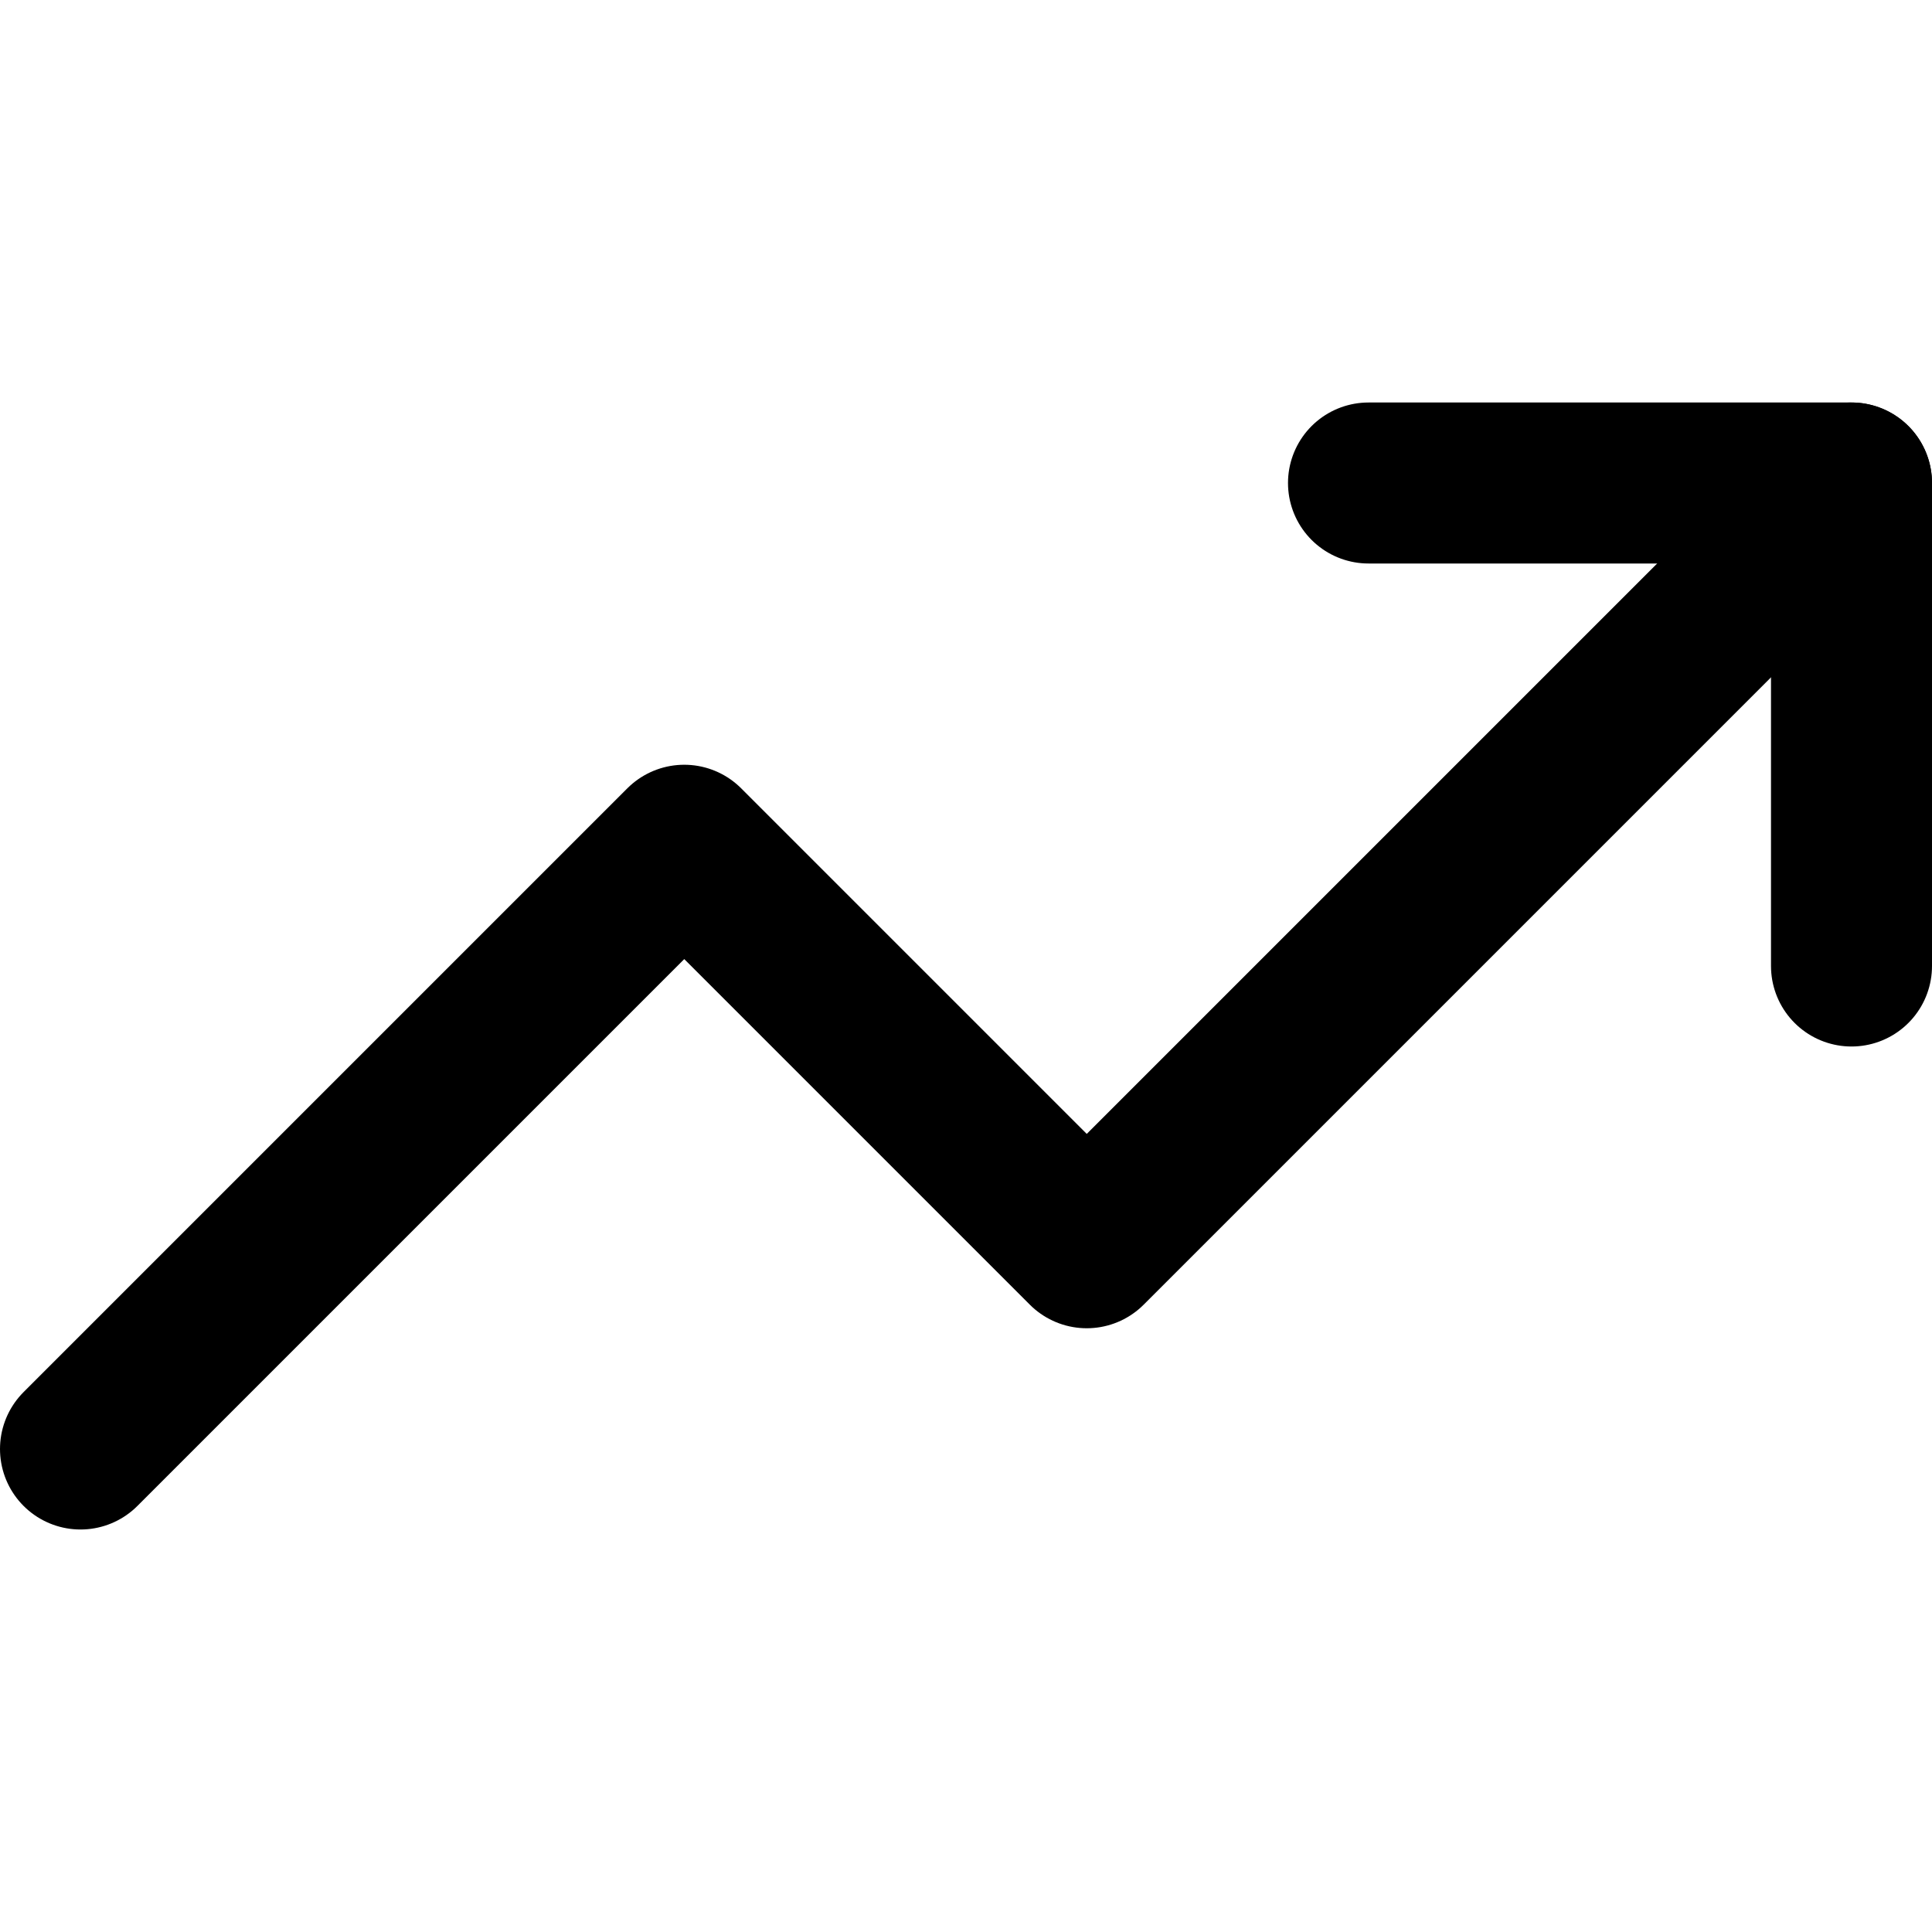
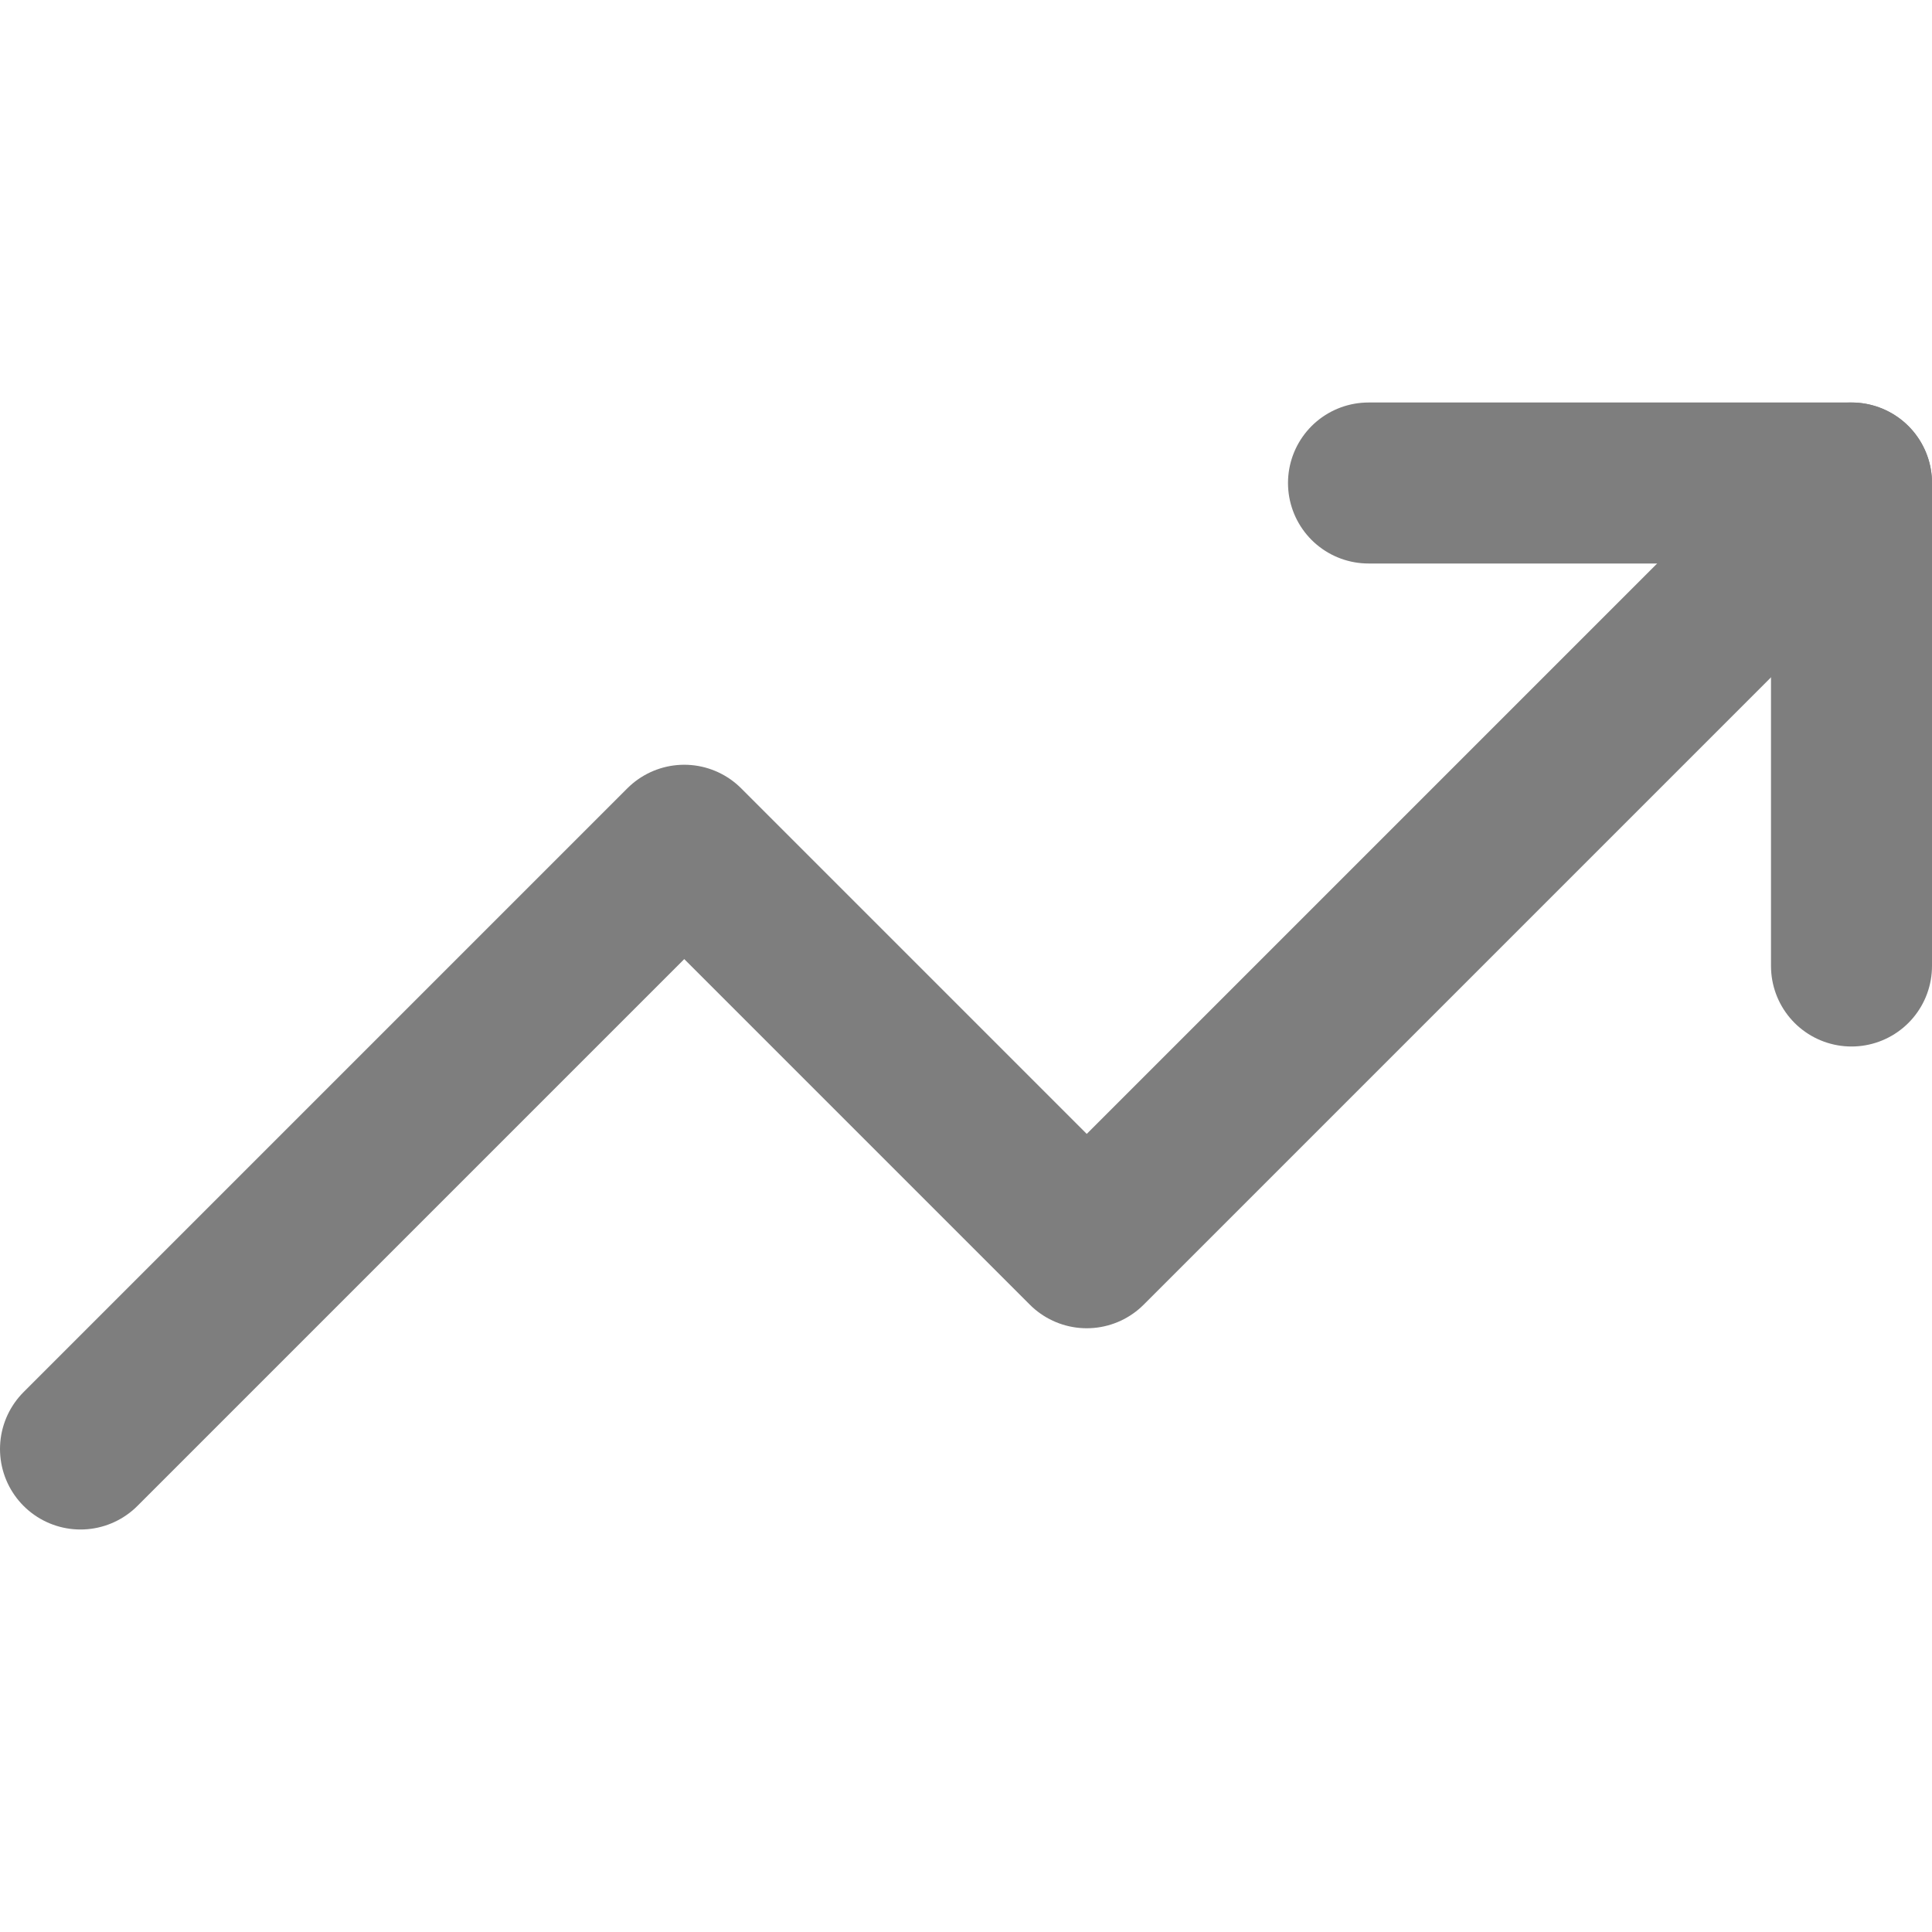
- <svg xmlns="http://www.w3.org/2000/svg" width="24" height="24" viewBox="0 0 24 24" fill="none" stroke="currentColor" stroke-width="2" stroke-linecap="round" stroke-linejoin="round" class="feather feather-trending-up">
+ <svg xmlns="http://www.w3.org/2000/svg" width="24" height="24" viewBox="0 0 24 24" fill="none" stroke="#7e7e7e" stroke-width="2" stroke-linecap="round" stroke-linejoin="round" class="feather feather-trending-up">
  <polyline points="23 6 13.5 15.5 8.5 10.5 1 18" />
  <polyline points="17 6 23 6 23 12" />
</svg>
